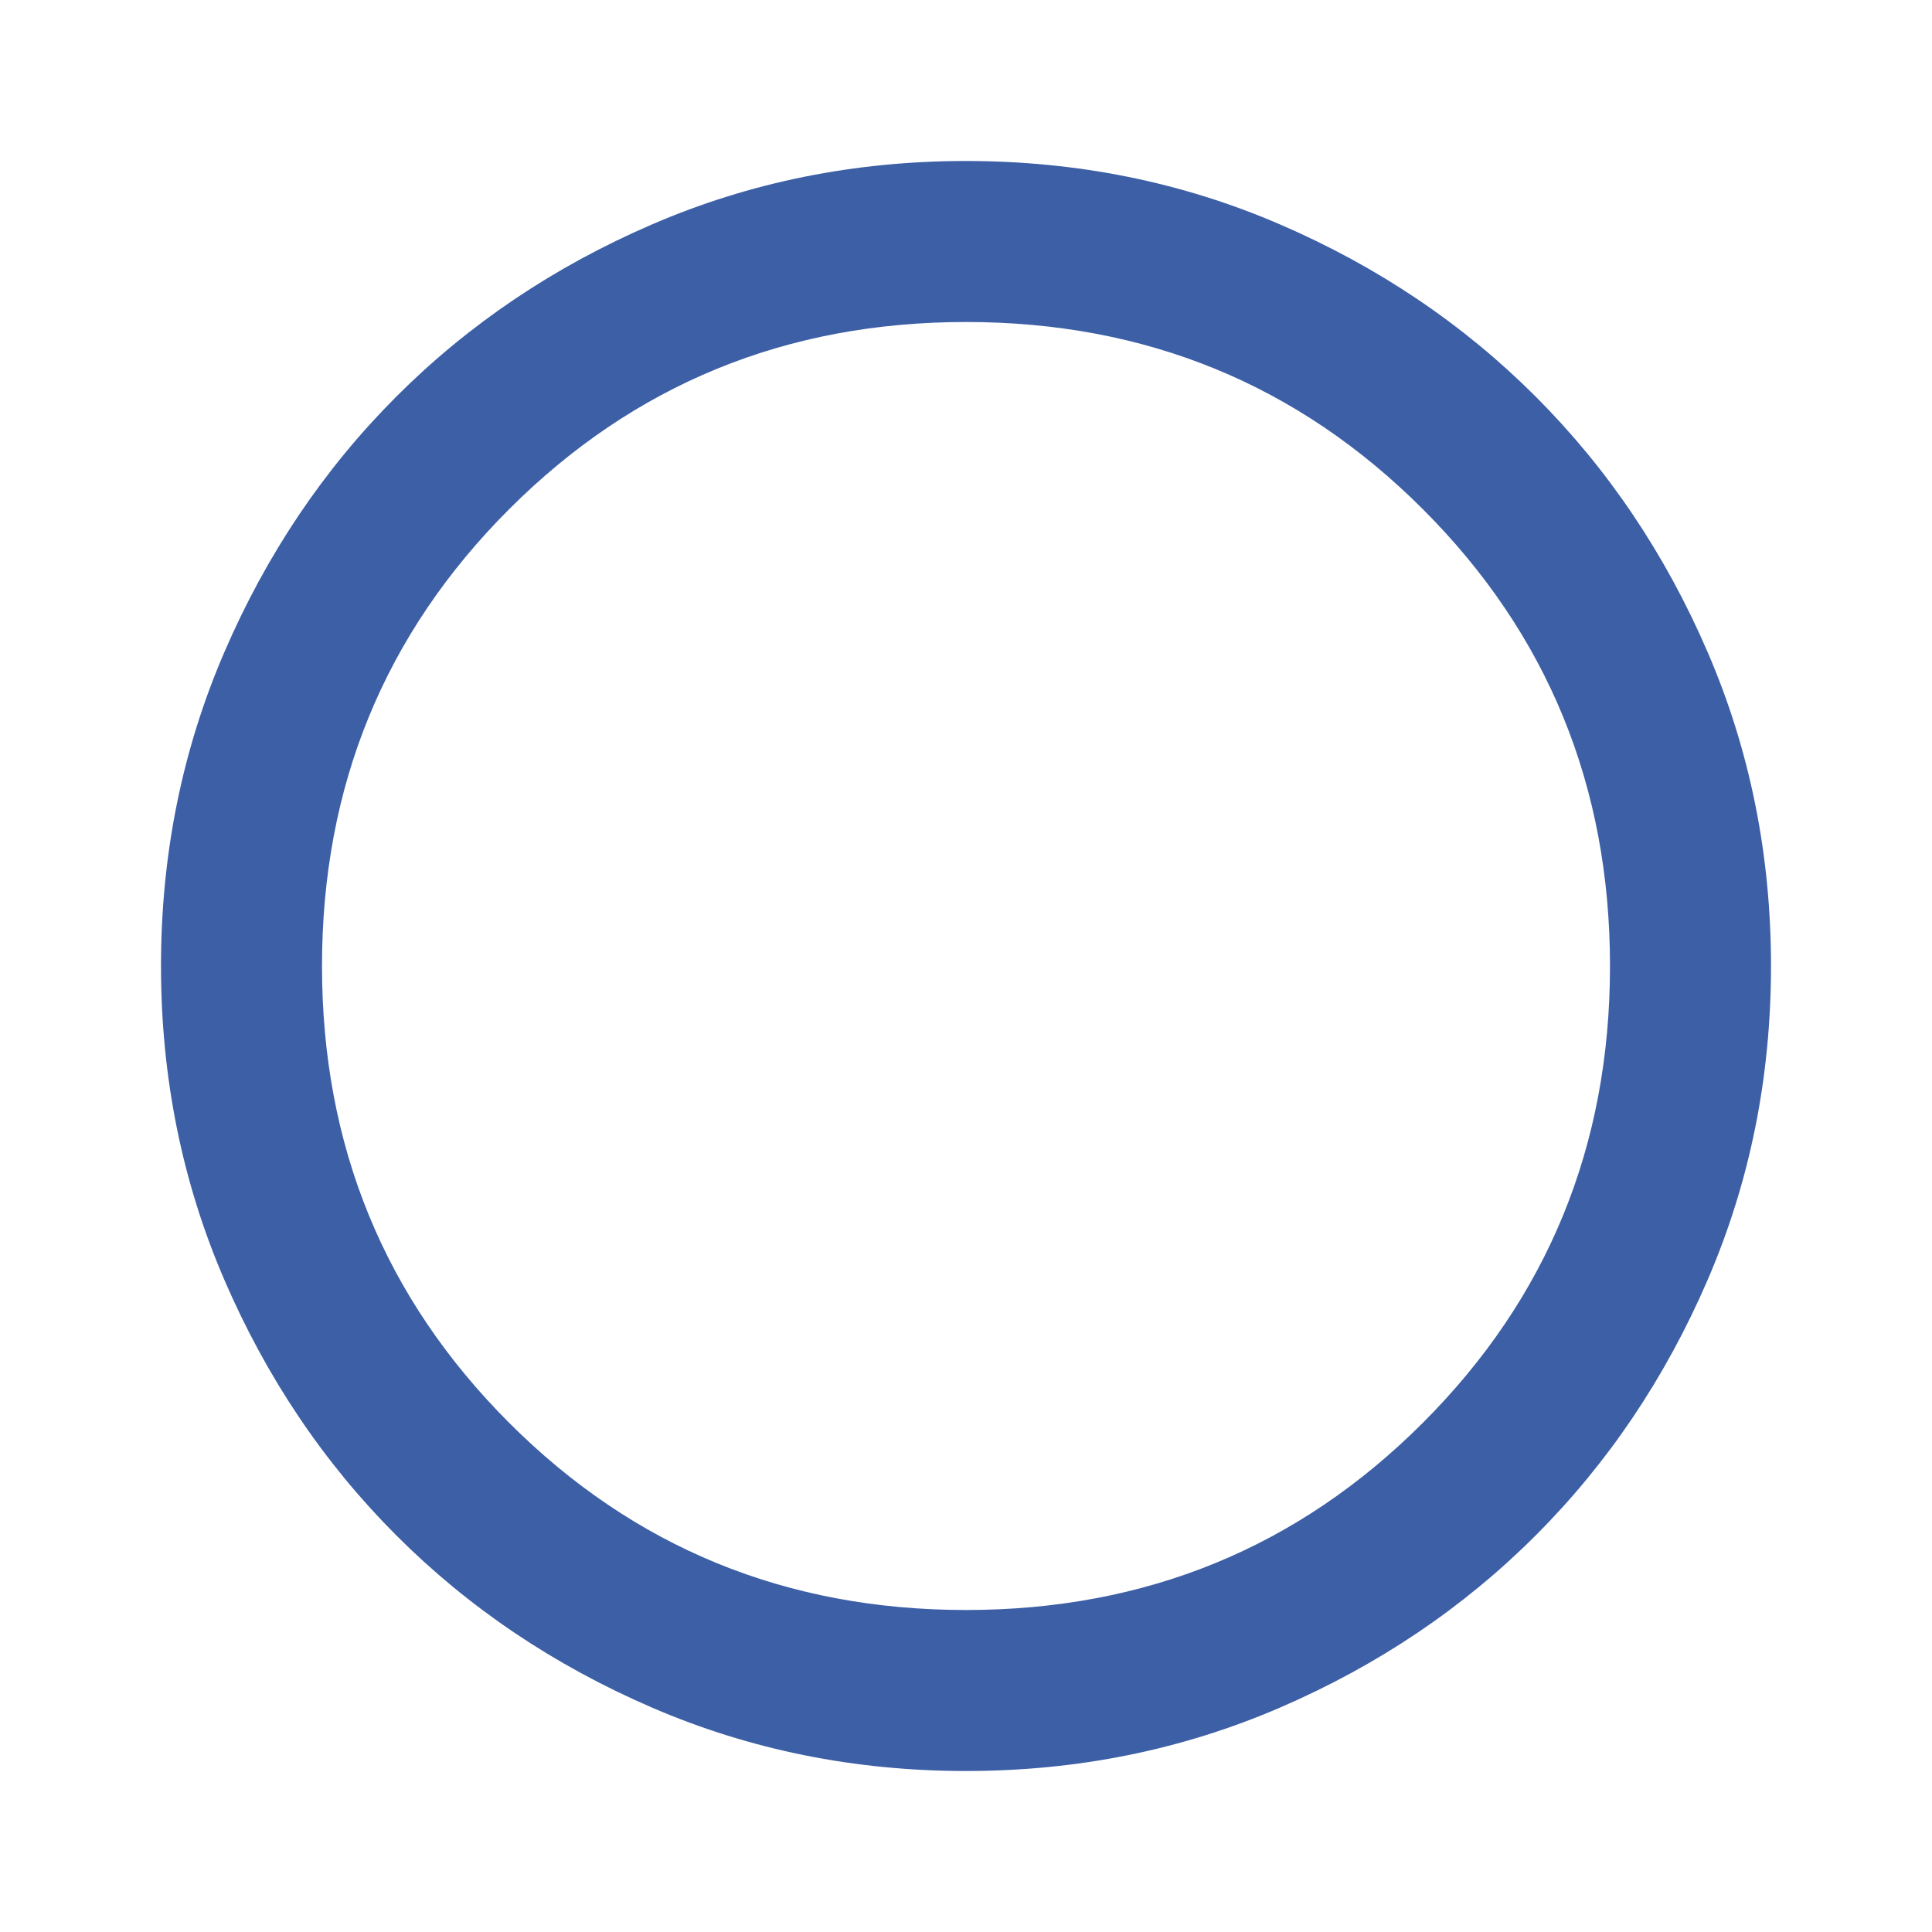
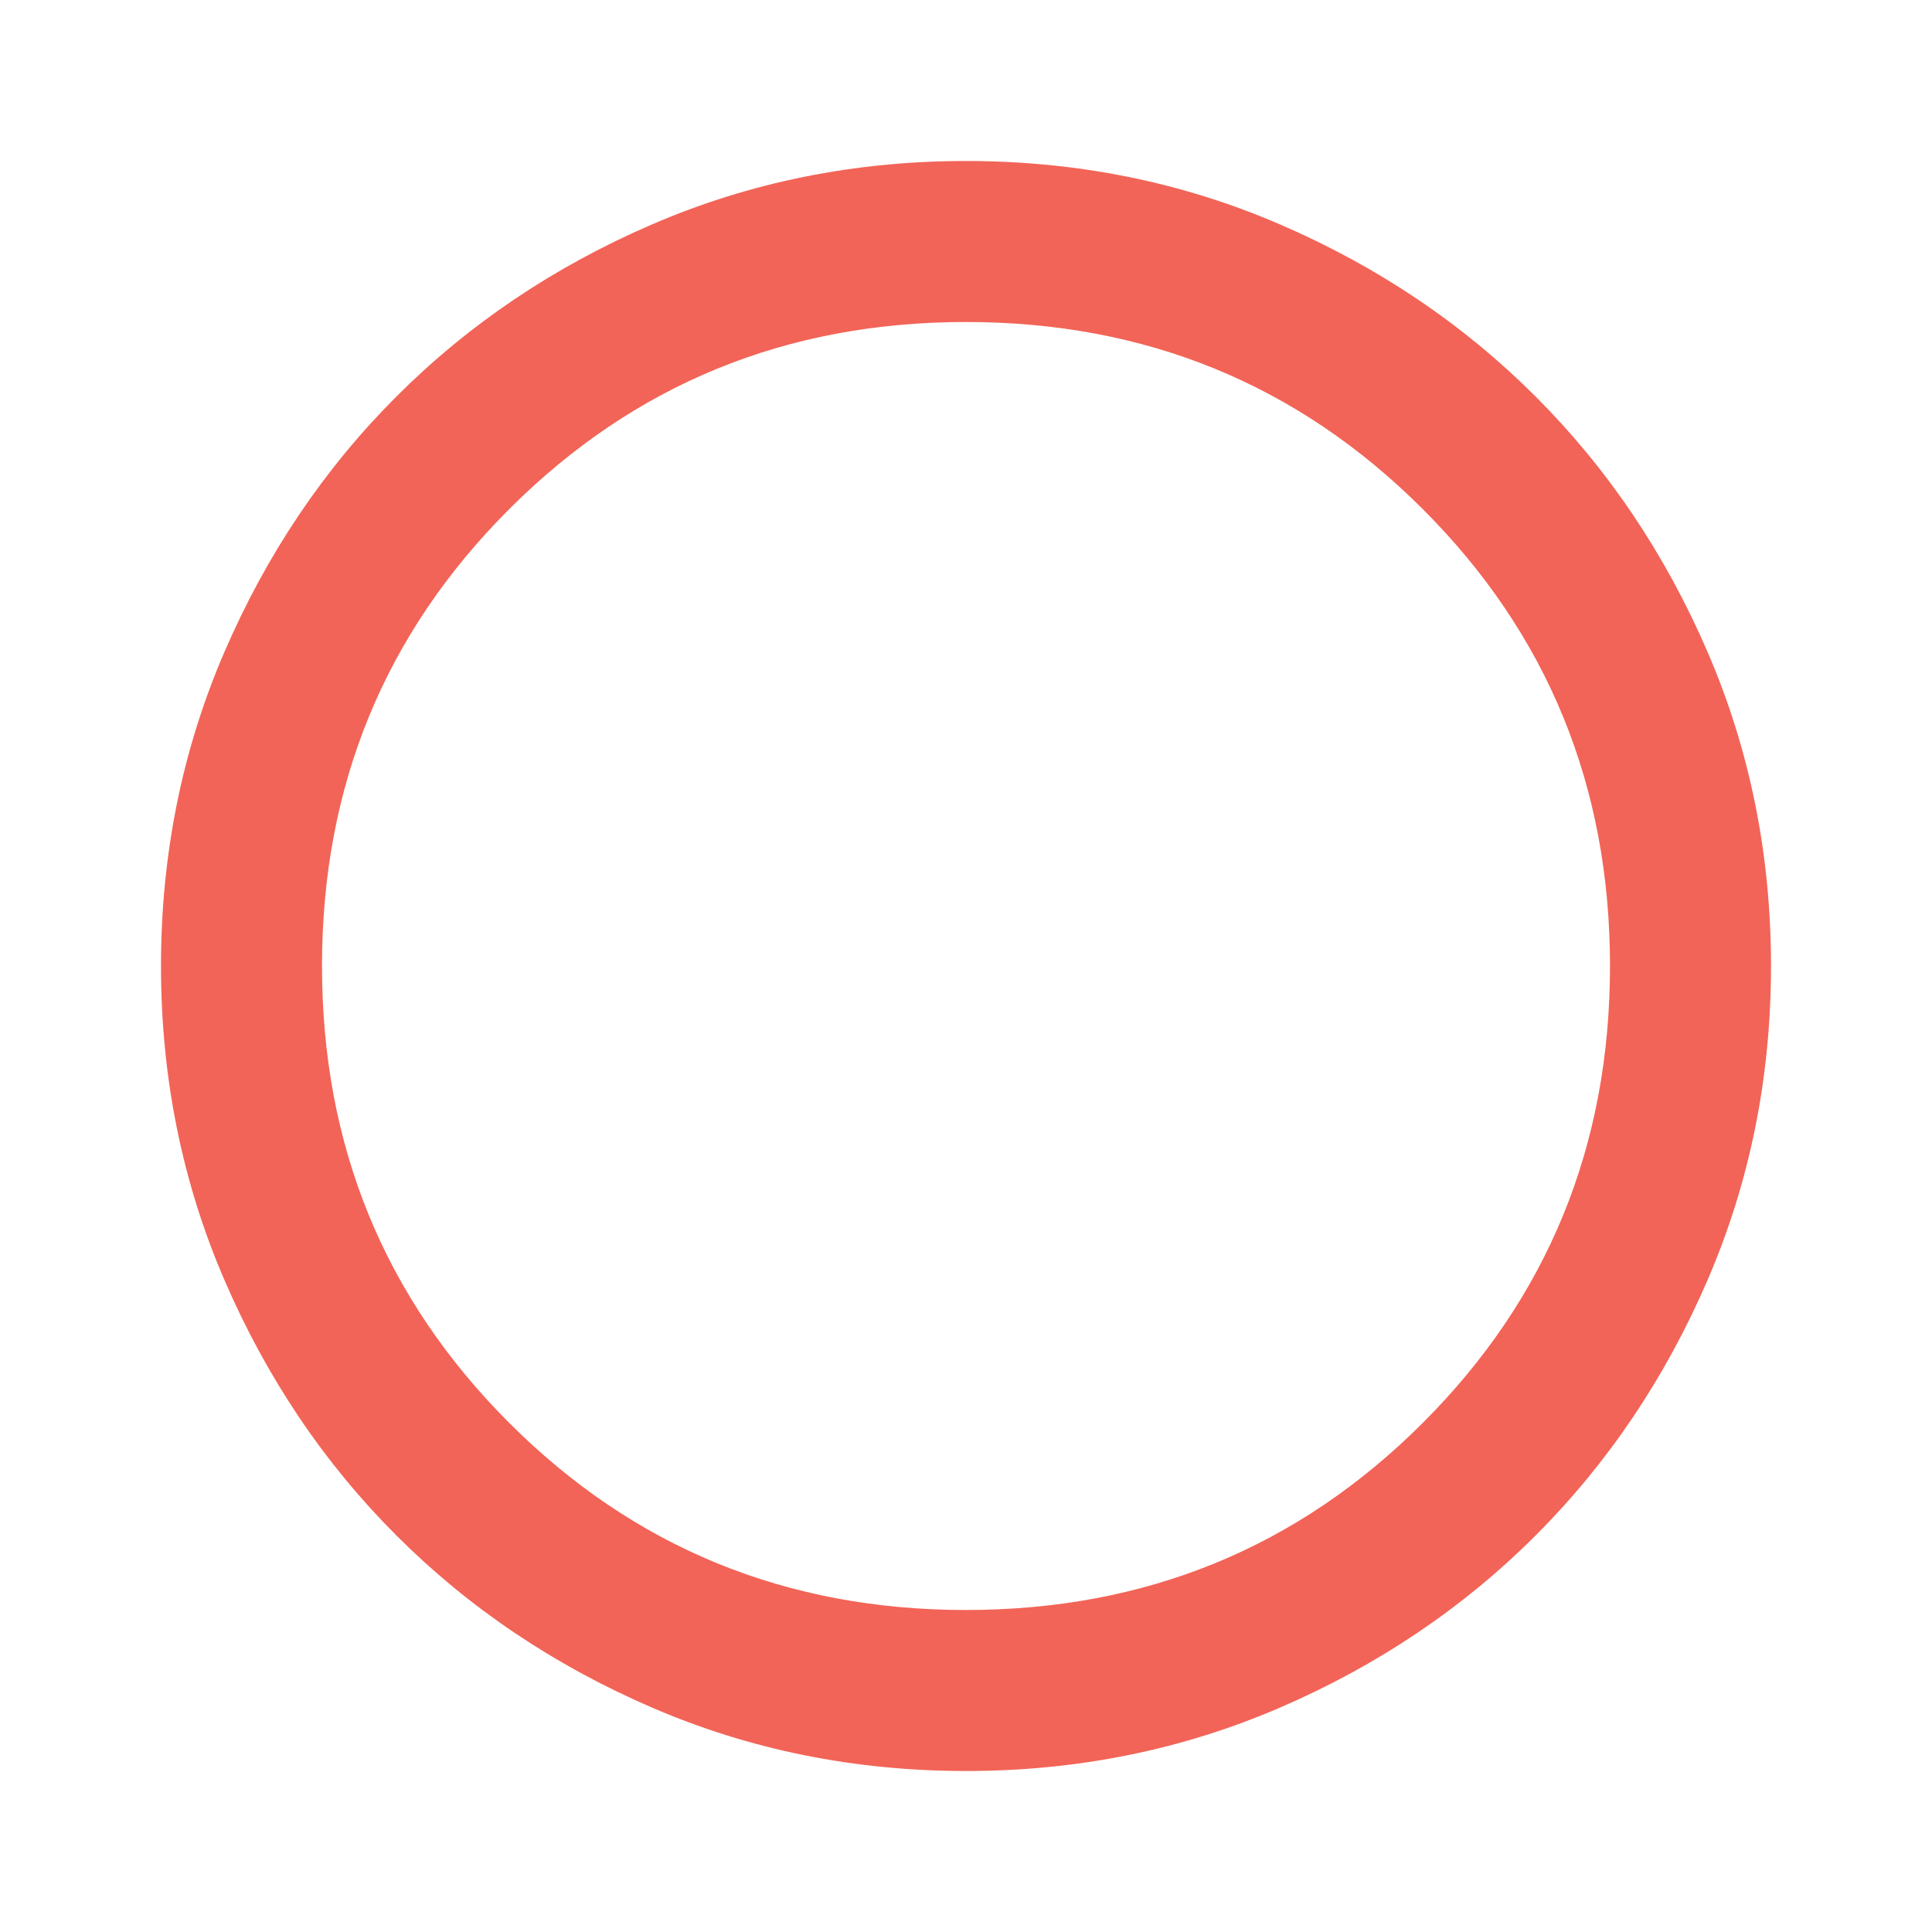
- <svg xmlns="http://www.w3.org/2000/svg" height="24px" viewBox="0 -960 960 960" width="24px" fill="#3C5FA6">
+ <svg xmlns="http://www.w3.org/2000/svg" height="24px" viewBox="0 -960 960 960" width="24px" fill="#F26457">
  <path d="M480-80q-83 0-156-31.5T197-197q-54-54-85.5-127T80-480q0-83 31.5-156T197-763q54-54 127-85.5T480-880q83 0 156 31.5T763-763q54 54 85.5 127T880-480q0 83-31.5 156T763-197q-54 54-127 85.5T480-80Zm0-80q134 0 227-93t93-227q0-134-93-227t-227-93q-134 0-227 93t-93 227q0 134 93 227t227 93Zm0-320Z" />
</svg>
